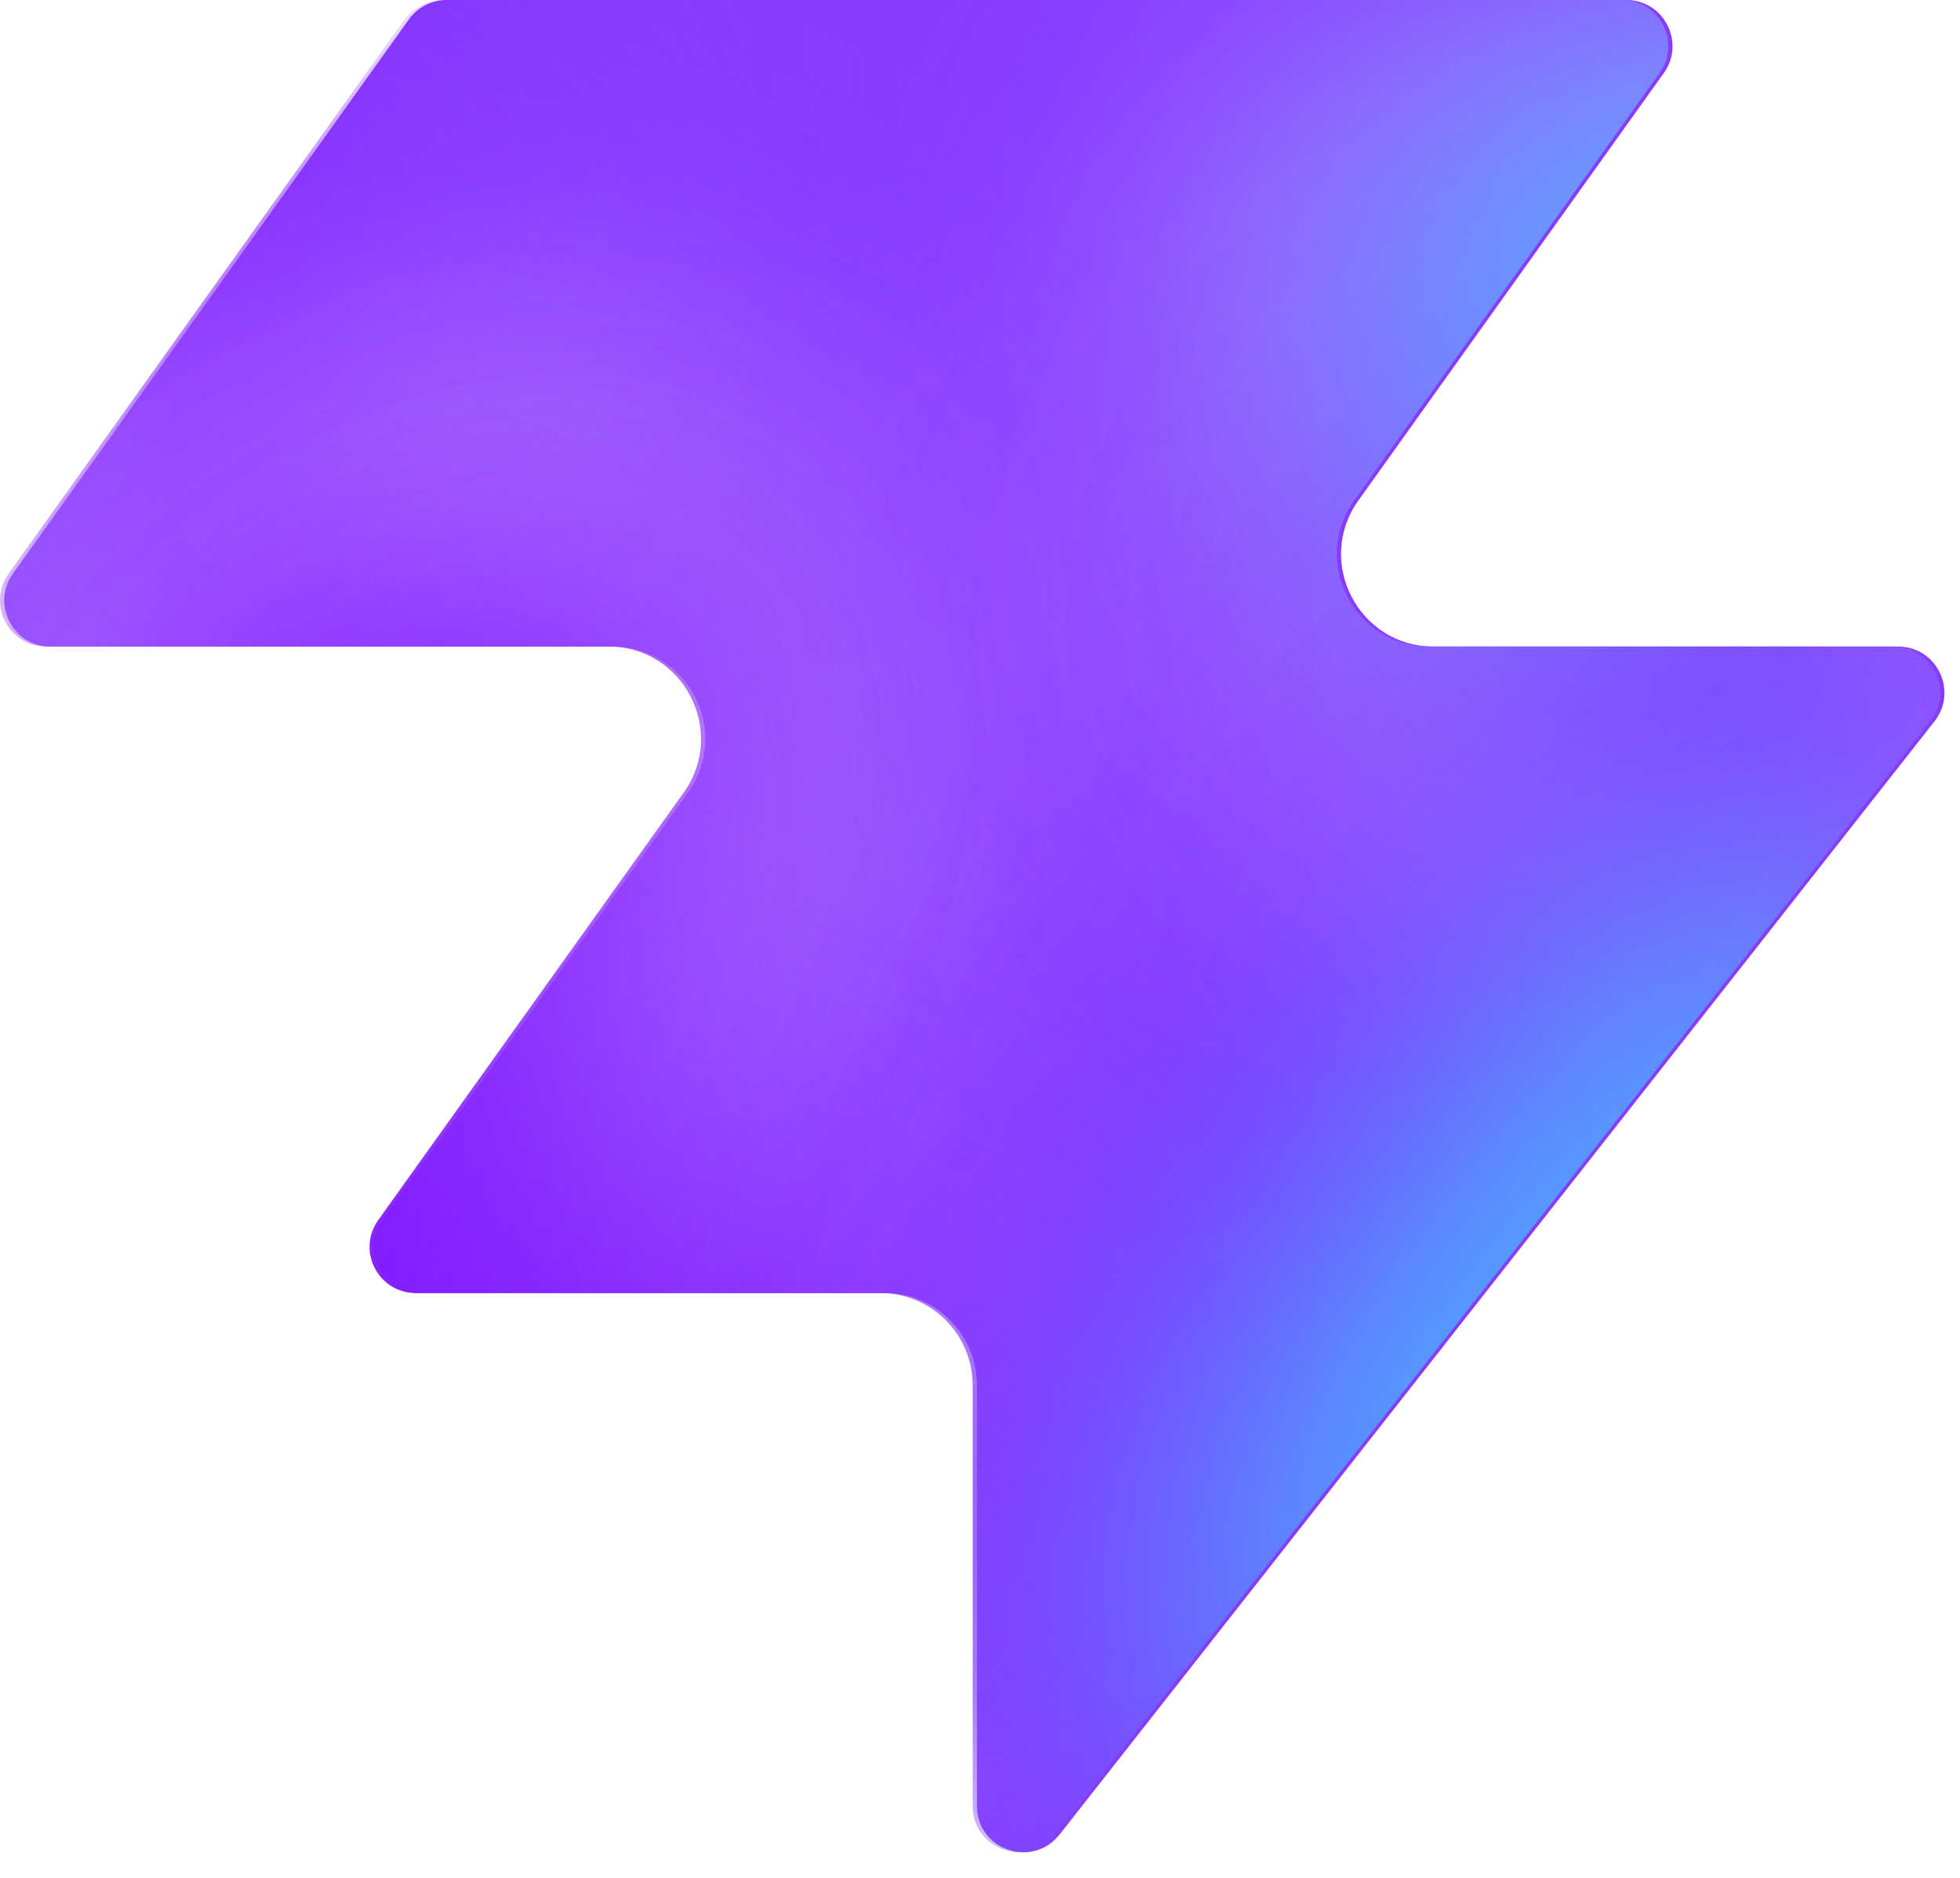
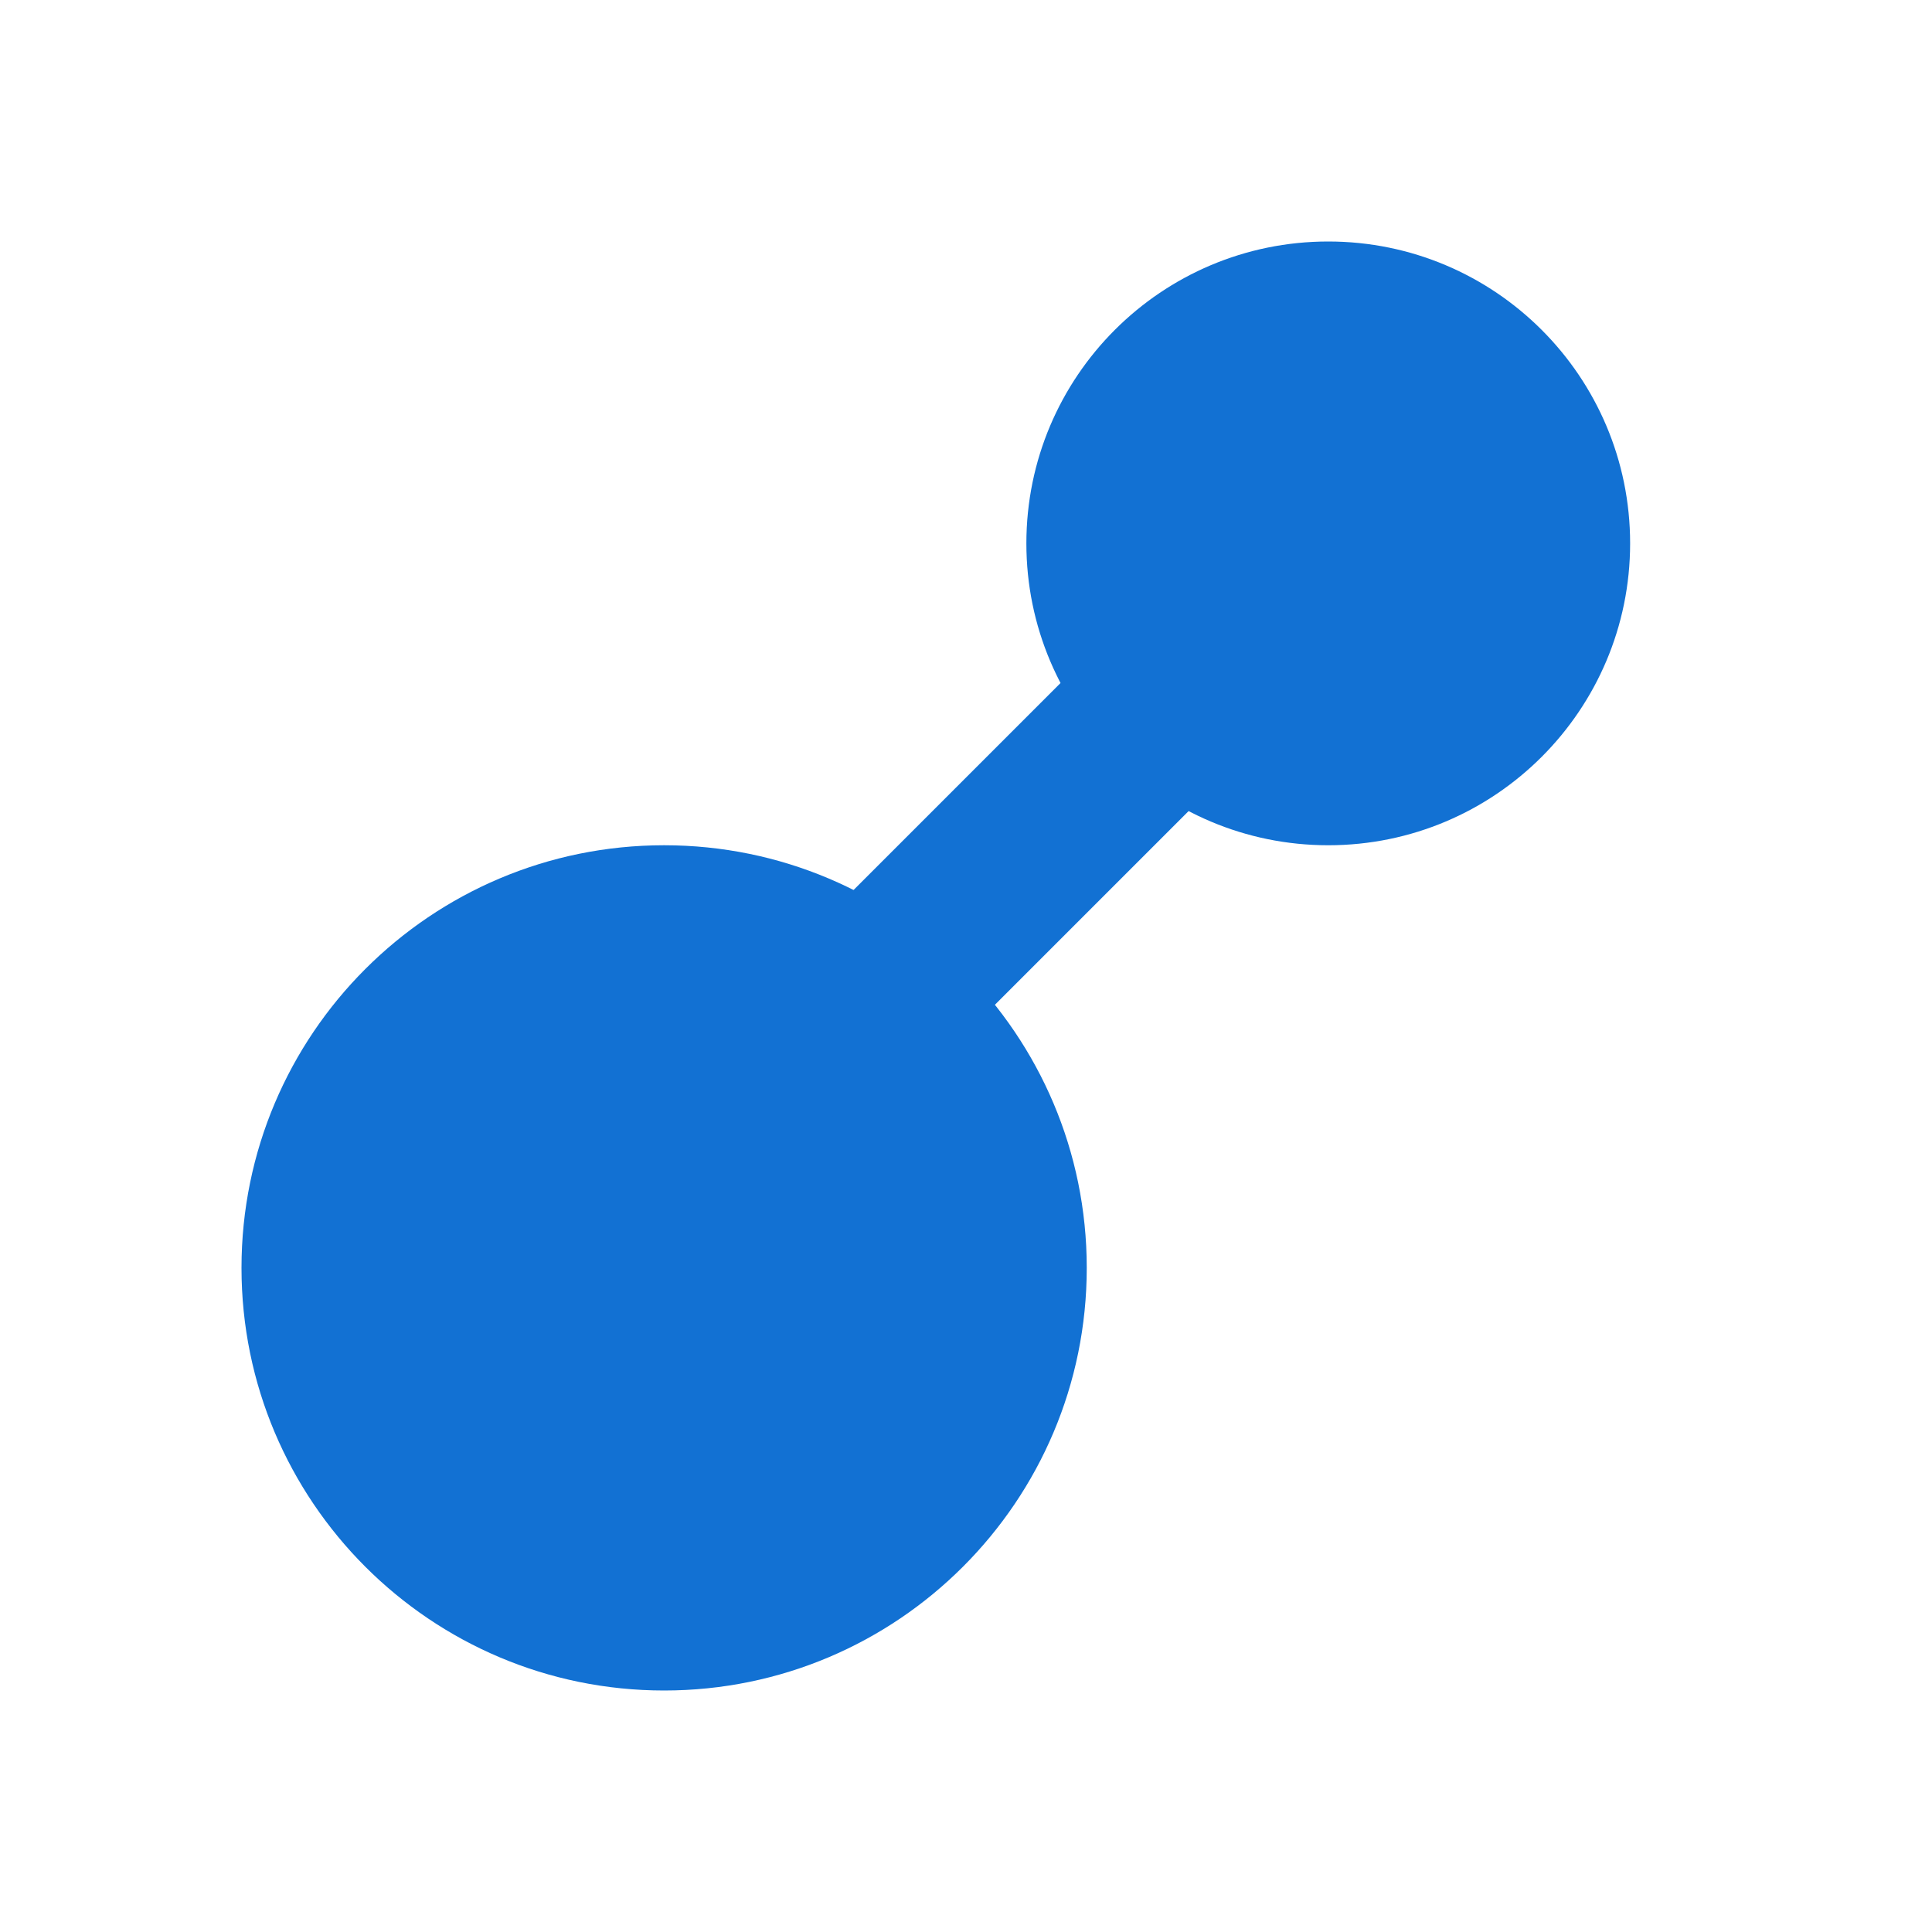
- <svg xmlns="http://www.w3.org/2000/svg" width="48" height="46" fill="none" viewBox="0 0 48 46">
-   <path fill="#863bff" d="M25.946 44.938c-.664.845-2.021.375-2.021-.698V33.937a2.26 2.26 0 0 0-2.262-2.262H10.287c-.92 0-1.456-1.04-.92-1.788l7.48-10.471c1.07-1.497 0-3.578-1.842-3.578H1.237c-.92 0-1.456-1.04-.92-1.788L10.013.474c.214-.297.556-.474.92-.474h28.894c.92 0 1.456 1.04.92 1.788l-7.48 10.471c-1.07 1.498 0 3.579 1.842 3.579h11.377c.943 0 1.473 1.088.89 1.83L25.947 44.94z" style="fill:#863bff;fill:color(display-p3 .525 .23 1);fill-opacity:1" />
-   <mask id="a" width="48" height="46" x="0" y="0" maskUnits="userSpaceOnUse" style="mask-type:alpha">
-     <path fill="#000" d="M25.842 44.938c-.664.844-2.021.375-2.021-.698V33.937a2.26 2.26 0 0 0-2.262-2.262H10.183c-.92 0-1.456-1.04-.92-1.788l7.48-10.471c1.07-1.498 0-3.579-1.842-3.579H1.133c-.92 0-1.456-1.04-.92-1.787L9.91.473c.214-.297.556-.474.92-.474h28.894c.92 0 1.456 1.04.92 1.788l-7.48 10.471c-1.07 1.498 0 3.578 1.842 3.578h11.377c.943 0 1.473 1.088.89 1.832L25.843 44.94z" style="fill:#000;fill-opacity:1" />
-   </mask>
-   <g mask="url(#a)">
-     <g filter="url(#b)">
-       <ellipse cx="5.508" cy="14.704" fill="#ede6ff" rx="5.508" ry="14.704" style="fill:#ede6ff;fill:color(display-p3 .927 .903 1);fill-opacity:1" transform="matrix(.00324 1 1 -.00324 -4.47 31.516)" />
-     </g>
-     <g filter="url(#c)">
-       <ellipse cx="10.399" cy="29.851" fill="#ede6ff" rx="10.399" ry="29.851" style="fill:#ede6ff;fill:color(display-p3 .927 .903 1);fill-opacity:1" transform="matrix(.00324 1 1 -.00324 -39.328 7.883)" />
-     </g>
-     <g filter="url(#d)">
-       <ellipse cx="5.508" cy="30.487" fill="#7e14ff" rx="5.508" ry="30.487" style="fill:#7e14ff;fill:color(display-p3 .492 .077 1);fill-opacity:1" transform="rotate(89.814 -25.913 -14.639)scale(1 -1)" />
-     </g>
-     <g filter="url(#e)">
-       <ellipse cx="5.508" cy="30.599" fill="#7e14ff" rx="5.508" ry="30.599" style="fill:#7e14ff;fill:color(display-p3 .492 .077 1);fill-opacity:1" transform="rotate(89.814 -32.644 -3.334)scale(1 -1)" />
-     </g>
-     <g filter="url(#f)">
-       <ellipse cx="5.508" cy="30.599" fill="#7e14ff" rx="5.508" ry="30.599" style="fill:#7e14ff;fill:color(display-p3 .492 .077 1);fill-opacity:1" transform="matrix(.00324 1 1 -.00324 -34.34 30.47)" />
-     </g>
-     <g filter="url(#g)">
-       <ellipse cx="14.072" cy="22.078" fill="#ede6ff" rx="14.072" ry="22.078" style="fill:#ede6ff;fill:color(display-p3 .927 .903 1);fill-opacity:1" transform="rotate(93.35 24.506 48.493)scale(-1 1)" />
-     </g>
-     <g filter="url(#h)">
-       <ellipse cx="3.47" cy="21.501" fill="#7e14ff" rx="3.47" ry="21.501" style="fill:#7e14ff;fill:color(display-p3 .492 .077 1);fill-opacity:1" transform="rotate(89.009 28.708 47.59)scale(-1 1)" />
-     </g>
-     <g filter="url(#i)">
-       <ellipse cx="3.47" cy="21.501" fill="#7e14ff" rx="3.47" ry="21.501" style="fill:#7e14ff;fill:color(display-p3 .492 .077 1);fill-opacity:1" transform="rotate(89.009 28.708 47.59)scale(-1 1)" />
-     </g>
-     <g filter="url(#j)">
-       <ellipse cx=".387" cy="8.972" fill="#7e14ff" rx="4.407" ry="29.108" style="fill:#7e14ff;fill:color(display-p3 .492 .077 1);fill-opacity:1" transform="rotate(39.51 .387 8.972)" />
-     </g>
-     <g filter="url(#k)">
-       <ellipse cx="47.523" cy="-6.092" fill="#7e14ff" rx="4.407" ry="29.108" style="fill:#7e14ff;fill:color(display-p3 .492 .077 1);fill-opacity:1" transform="rotate(37.892 47.523 -6.092)" />
-     </g>
-     <g filter="url(#l)">
-       <ellipse cx="41.412" cy="6.333" fill="#47bfff" rx="5.971" ry="9.665" style="fill:#47bfff;fill:color(display-p3 .28 .748 1);fill-opacity:1" transform="rotate(37.892 41.412 6.333)" />
-     </g>
-     <g filter="url(#m)">
-       <ellipse cx="-1.879" cy="38.332" fill="#7e14ff" rx="4.407" ry="29.108" style="fill:#7e14ff;fill:color(display-p3 .492 .077 1);fill-opacity:1" transform="rotate(37.892 -1.88 38.332)" />
-     </g>
-     <g filter="url(#n)">
-       <ellipse cx="-1.879" cy="38.332" fill="#7e14ff" rx="4.407" ry="29.108" style="fill:#7e14ff;fill:color(display-p3 .492 .077 1);fill-opacity:1" transform="rotate(37.892 -1.88 38.332)" />
-     </g>
-     <g filter="url(#o)">
-       <ellipse cx="35.651" cy="29.907" fill="#7e14ff" rx="4.407" ry="29.108" style="fill:#7e14ff;fill:color(display-p3 .492 .077 1);fill-opacity:1" transform="rotate(37.892 35.651 29.907)" />
-     </g>
-     <g filter="url(#p)">
-       <ellipse cx="38.418" cy="32.4" fill="#47bfff" rx="5.971" ry="15.297" style="fill:#47bfff;fill:color(display-p3 .28 .748 1);fill-opacity:1" transform="rotate(37.892 38.418 32.4)" />
-     </g>
-   </g>
-   <defs>
-     <filter id="b" width="60.045" height="41.654" x="-19.77" y="16.149" color-interpolation-filters="sRGB" filterUnits="userSpaceOnUse">
-       <feFlood flood-opacity="0" result="BackgroundImageFix" />
-       <feBlend in="SourceGraphic" in2="BackgroundImageFix" result="shape" />
-       <feGaussianBlur result="effect1_foregroundBlur_2002_17158" stdDeviation="7.659" />
-     </filter>
-     <filter id="c" width="90.34" height="51.437" x="-54.613" y="-7.533" color-interpolation-filters="sRGB" filterUnits="userSpaceOnUse">
-       <feFlood flood-opacity="0" result="BackgroundImageFix" />
-       <feBlend in="SourceGraphic" in2="BackgroundImageFix" result="shape" />
-       <feGaussianBlur result="effect1_foregroundBlur_2002_17158" stdDeviation="7.659" />
-     </filter>
-     <filter id="d" width="79.355" height="29.4" x="-49.64" y="2.03" color-interpolation-filters="sRGB" filterUnits="userSpaceOnUse">
-       <feFlood flood-opacity="0" result="BackgroundImageFix" />
-       <feBlend in="SourceGraphic" in2="BackgroundImageFix" result="shape" />
-       <feGaussianBlur result="effect1_foregroundBlur_2002_17158" stdDeviation="4.596" />
-     </filter>
-     <filter id="e" width="79.579" height="29.4" x="-45.045" y="20.029" color-interpolation-filters="sRGB" filterUnits="userSpaceOnUse">
-       <feFlood flood-opacity="0" result="BackgroundImageFix" />
-       <feBlend in="SourceGraphic" in2="BackgroundImageFix" result="shape" />
-       <feGaussianBlur result="effect1_foregroundBlur_2002_17158" stdDeviation="4.596" />
-     </filter>
-     <filter id="f" width="79.579" height="29.4" x="-43.513" y="21.178" color-interpolation-filters="sRGB" filterUnits="userSpaceOnUse">
-       <feFlood flood-opacity="0" result="BackgroundImageFix" />
-       <feBlend in="SourceGraphic" in2="BackgroundImageFix" result="shape" />
-       <feGaussianBlur result="effect1_foregroundBlur_2002_17158" stdDeviation="4.596" />
-     </filter>
-     <filter id="g" width="74.749" height="58.852" x="15.756" y="-17.901" color-interpolation-filters="sRGB" filterUnits="userSpaceOnUse">
-       <feFlood flood-opacity="0" result="BackgroundImageFix" />
-       <feBlend in="SourceGraphic" in2="BackgroundImageFix" result="shape" />
-       <feGaussianBlur result="effect1_foregroundBlur_2002_17158" stdDeviation="7.659" />
-     </filter>
-     <filter id="h" width="61.377" height="25.362" x="23.548" y="2.284" color-interpolation-filters="sRGB" filterUnits="userSpaceOnUse">
-       <feFlood flood-opacity="0" result="BackgroundImageFix" />
-       <feBlend in="SourceGraphic" in2="BackgroundImageFix" result="shape" />
-       <feGaussianBlur result="effect1_foregroundBlur_2002_17158" stdDeviation="4.596" />
-     </filter>
-     <filter id="i" width="61.377" height="25.362" x="23.548" y="2.284" color-interpolation-filters="sRGB" filterUnits="userSpaceOnUse">
-       <feFlood flood-opacity="0" result="BackgroundImageFix" />
-       <feBlend in="SourceGraphic" in2="BackgroundImageFix" result="shape" />
-       <feGaussianBlur result="effect1_foregroundBlur_2002_17158" stdDeviation="4.596" />
-     </filter>
-     <filter id="j" width="56.045" height="63.649" x="-27.636" y="-22.853" color-interpolation-filters="sRGB" filterUnits="userSpaceOnUse">
-       <feFlood flood-opacity="0" result="BackgroundImageFix" />
-       <feBlend in="SourceGraphic" in2="BackgroundImageFix" result="shape" />
-       <feGaussianBlur result="effect1_foregroundBlur_2002_17158" stdDeviation="4.596" />
-     </filter>
-     <filter id="k" width="54.814" height="64.646" x="20.116" y="-38.415" color-interpolation-filters="sRGB" filterUnits="userSpaceOnUse">
-       <feFlood flood-opacity="0" result="BackgroundImageFix" />
-       <feBlend in="SourceGraphic" in2="BackgroundImageFix" result="shape" />
-       <feGaussianBlur result="effect1_foregroundBlur_2002_17158" stdDeviation="4.596" />
-     </filter>
-     <filter id="l" width="33.541" height="35.313" x="24.641" y="-11.323" color-interpolation-filters="sRGB" filterUnits="userSpaceOnUse">
-       <feFlood flood-opacity="0" result="BackgroundImageFix" />
-       <feBlend in="SourceGraphic" in2="BackgroundImageFix" result="shape" />
-       <feGaussianBlur result="effect1_foregroundBlur_2002_17158" stdDeviation="4.596" />
-     </filter>
-     <filter id="m" width="54.814" height="64.646" x="-29.286" y="6.009" color-interpolation-filters="sRGB" filterUnits="userSpaceOnUse">
-       <feFlood flood-opacity="0" result="BackgroundImageFix" />
-       <feBlend in="SourceGraphic" in2="BackgroundImageFix" result="shape" />
-       <feGaussianBlur result="effect1_foregroundBlur_2002_17158" stdDeviation="4.596" />
-     </filter>
-     <filter id="n" width="54.814" height="64.646" x="-29.286" y="6.009" color-interpolation-filters="sRGB" filterUnits="userSpaceOnUse">
-       <feFlood flood-opacity="0" result="BackgroundImageFix" />
-       <feBlend in="SourceGraphic" in2="BackgroundImageFix" result="shape" />
-       <feGaussianBlur result="effect1_foregroundBlur_2002_17158" stdDeviation="4.596" />
-     </filter>
-     <filter id="o" width="54.814" height="64.646" x="8.244" y="-2.416" color-interpolation-filters="sRGB" filterUnits="userSpaceOnUse">
-       <feFlood flood-opacity="0" result="BackgroundImageFix" />
-       <feBlend in="SourceGraphic" in2="BackgroundImageFix" result="shape" />
-       <feGaussianBlur result="effect1_foregroundBlur_2002_17158" stdDeviation="4.596" />
-     </filter>
-     <filter id="p" width="39.409" height="43.623" x="18.713" y="10.588" color-interpolation-filters="sRGB" filterUnits="userSpaceOnUse">
-       <feFlood flood-opacity="0" result="BackgroundImageFix" />
-       <feBlend in="SourceGraphic" in2="BackgroundImageFix" result="shape" />
-       <feGaussianBlur result="effect1_foregroundBlur_2002_17158" stdDeviation="4.596" />
-     </filter>
-   </defs>
+ <svg xmlns="http://www.w3.org/2000/svg" viewBox="0 0 32 32">
+   <circle cx="11" cy="21" r="7" fill="#1271d3" />
+   <circle cx="22" cy="9" r="5" fill="#1271d3" />
+   <path d="M14 17l5-5" stroke="#1271d3" stroke-width="3" stroke-linecap="round" />
</svg>
